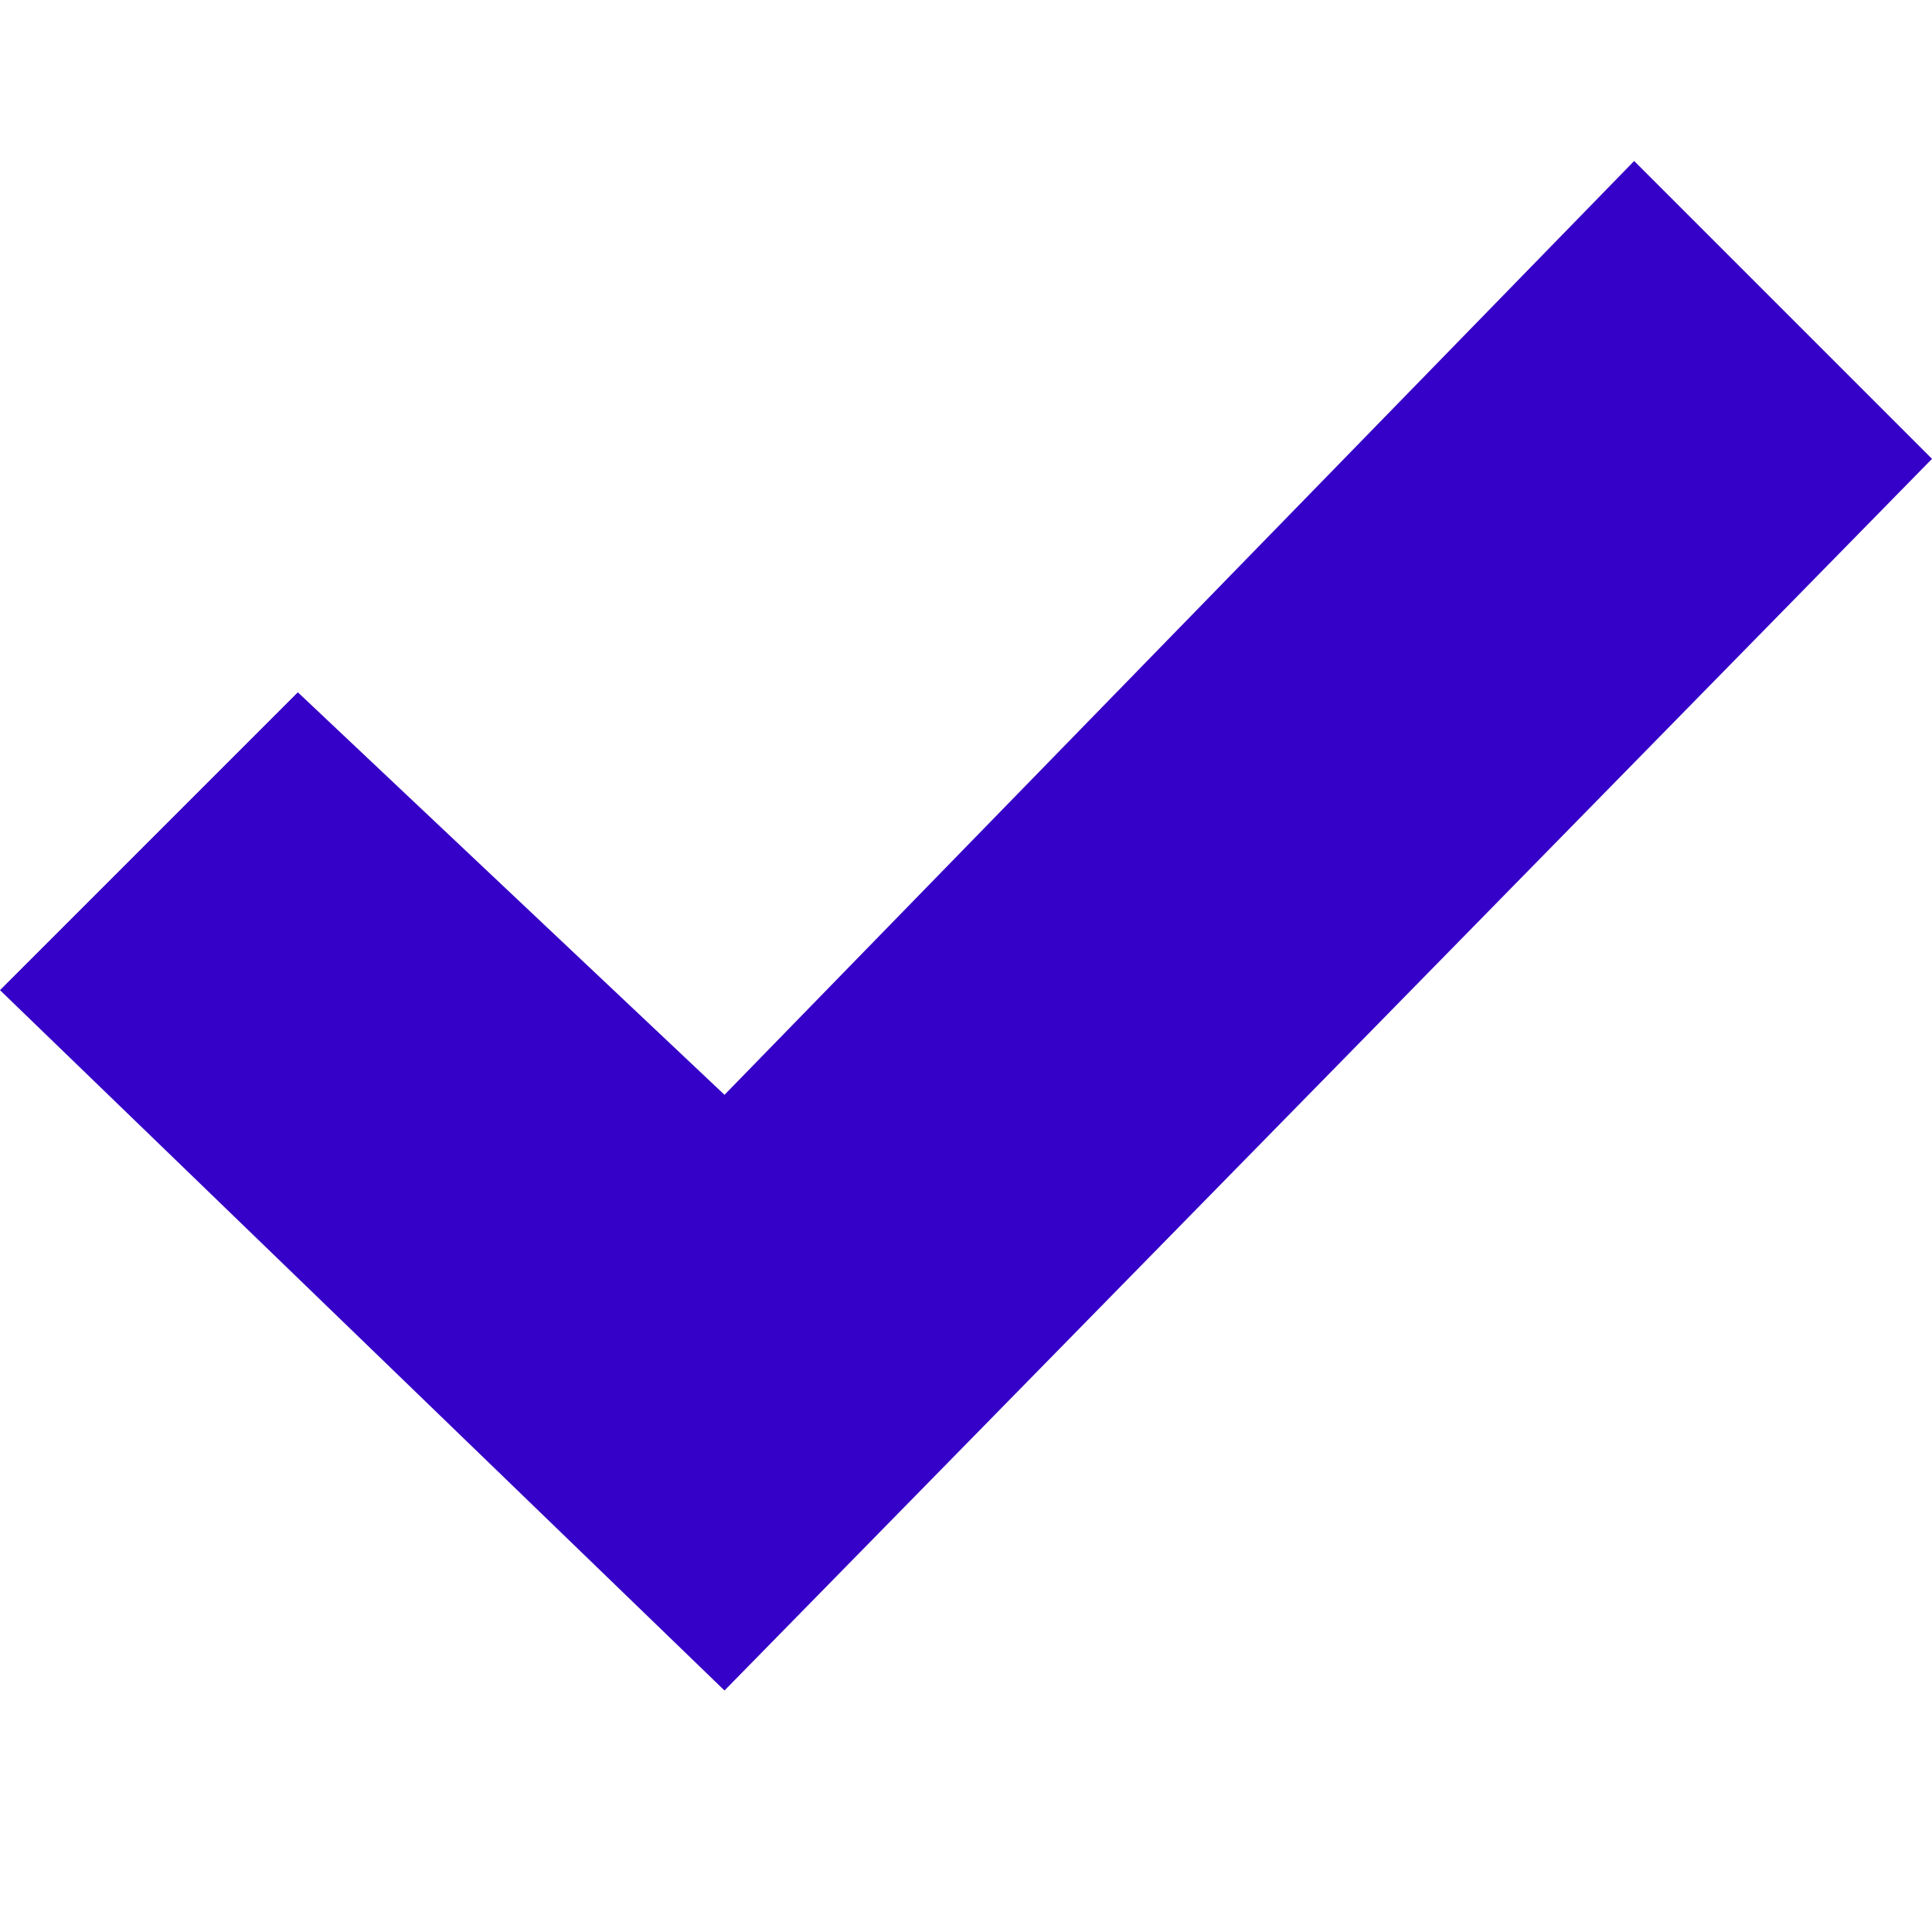
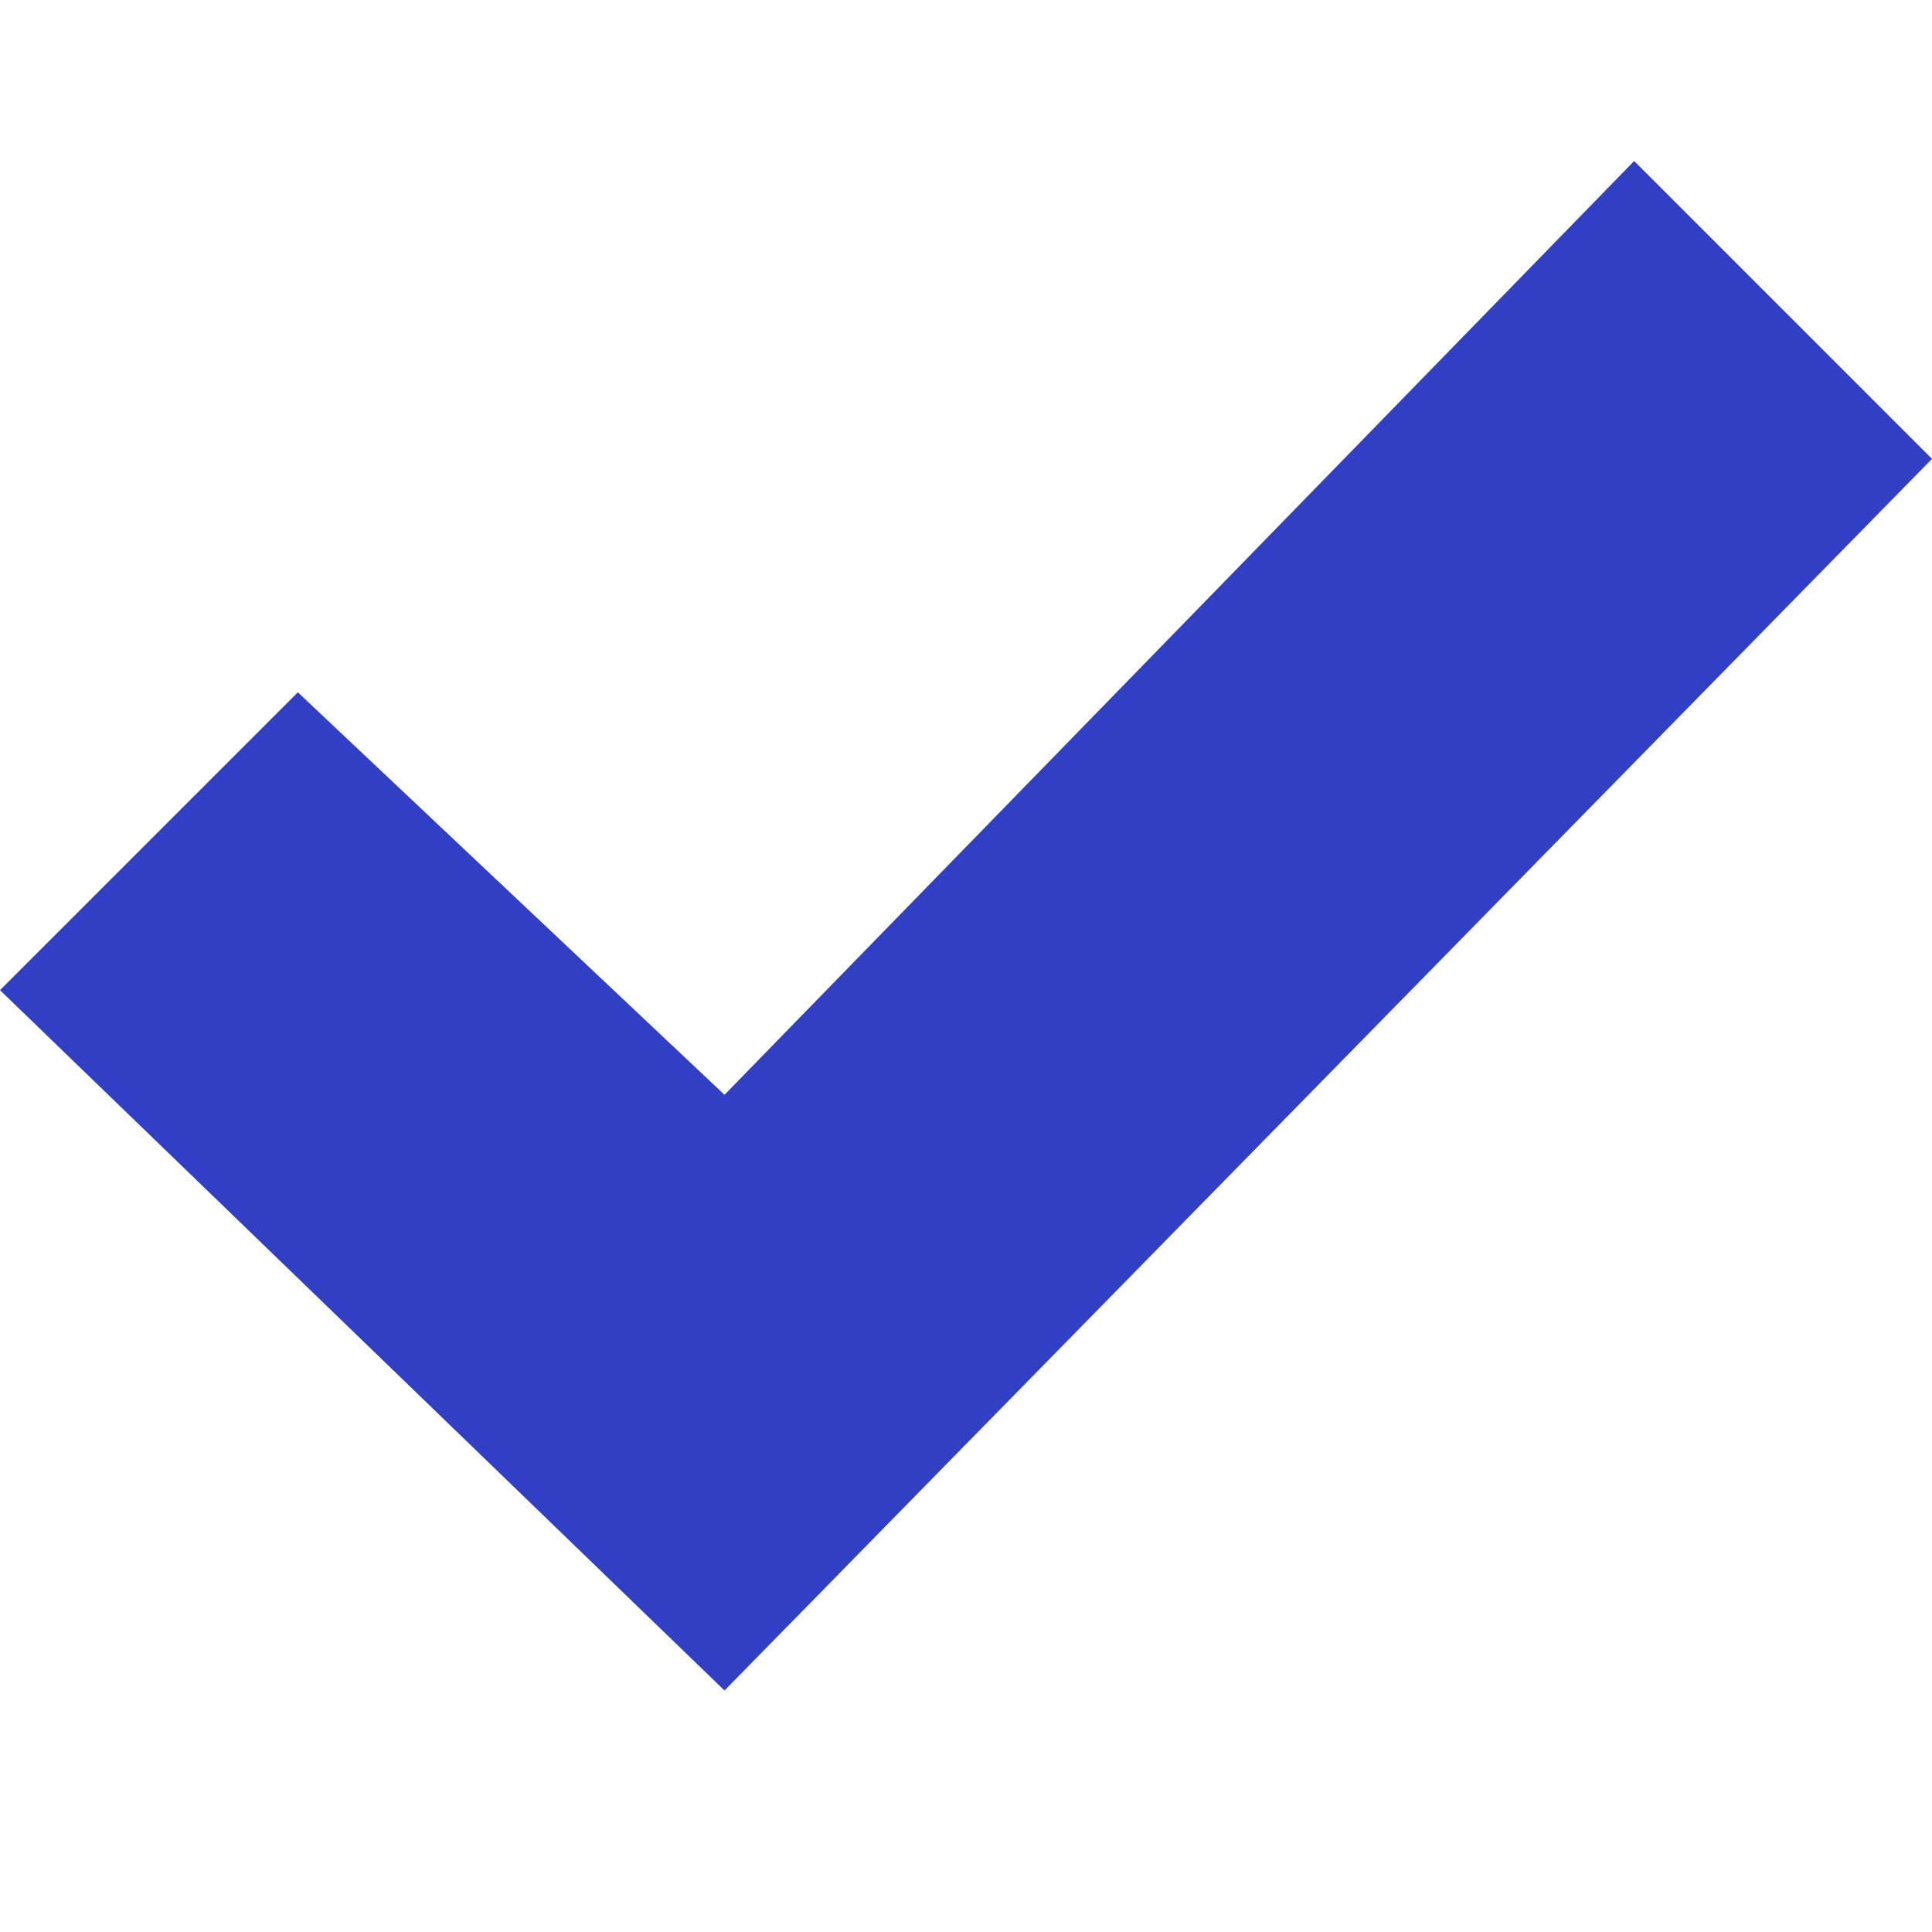
<svg xmlns="http://www.w3.org/2000/svg" version="1.1" id="Layer_1" x="0px" y="0px" viewBox="0 0 24 24" style="enable-background:new 0 0 24 24;" xml:space="preserve">
  <style type="text/css">
- 	.st0{fill:#3500C7}
+ 	.st0{fill:#303FC3}
</style>
  <path class="st0" d="M20.3,2L9,13.6l-5.3-5L0,12.3L9,21L24,5.7L20.3,2z" />
</svg>
